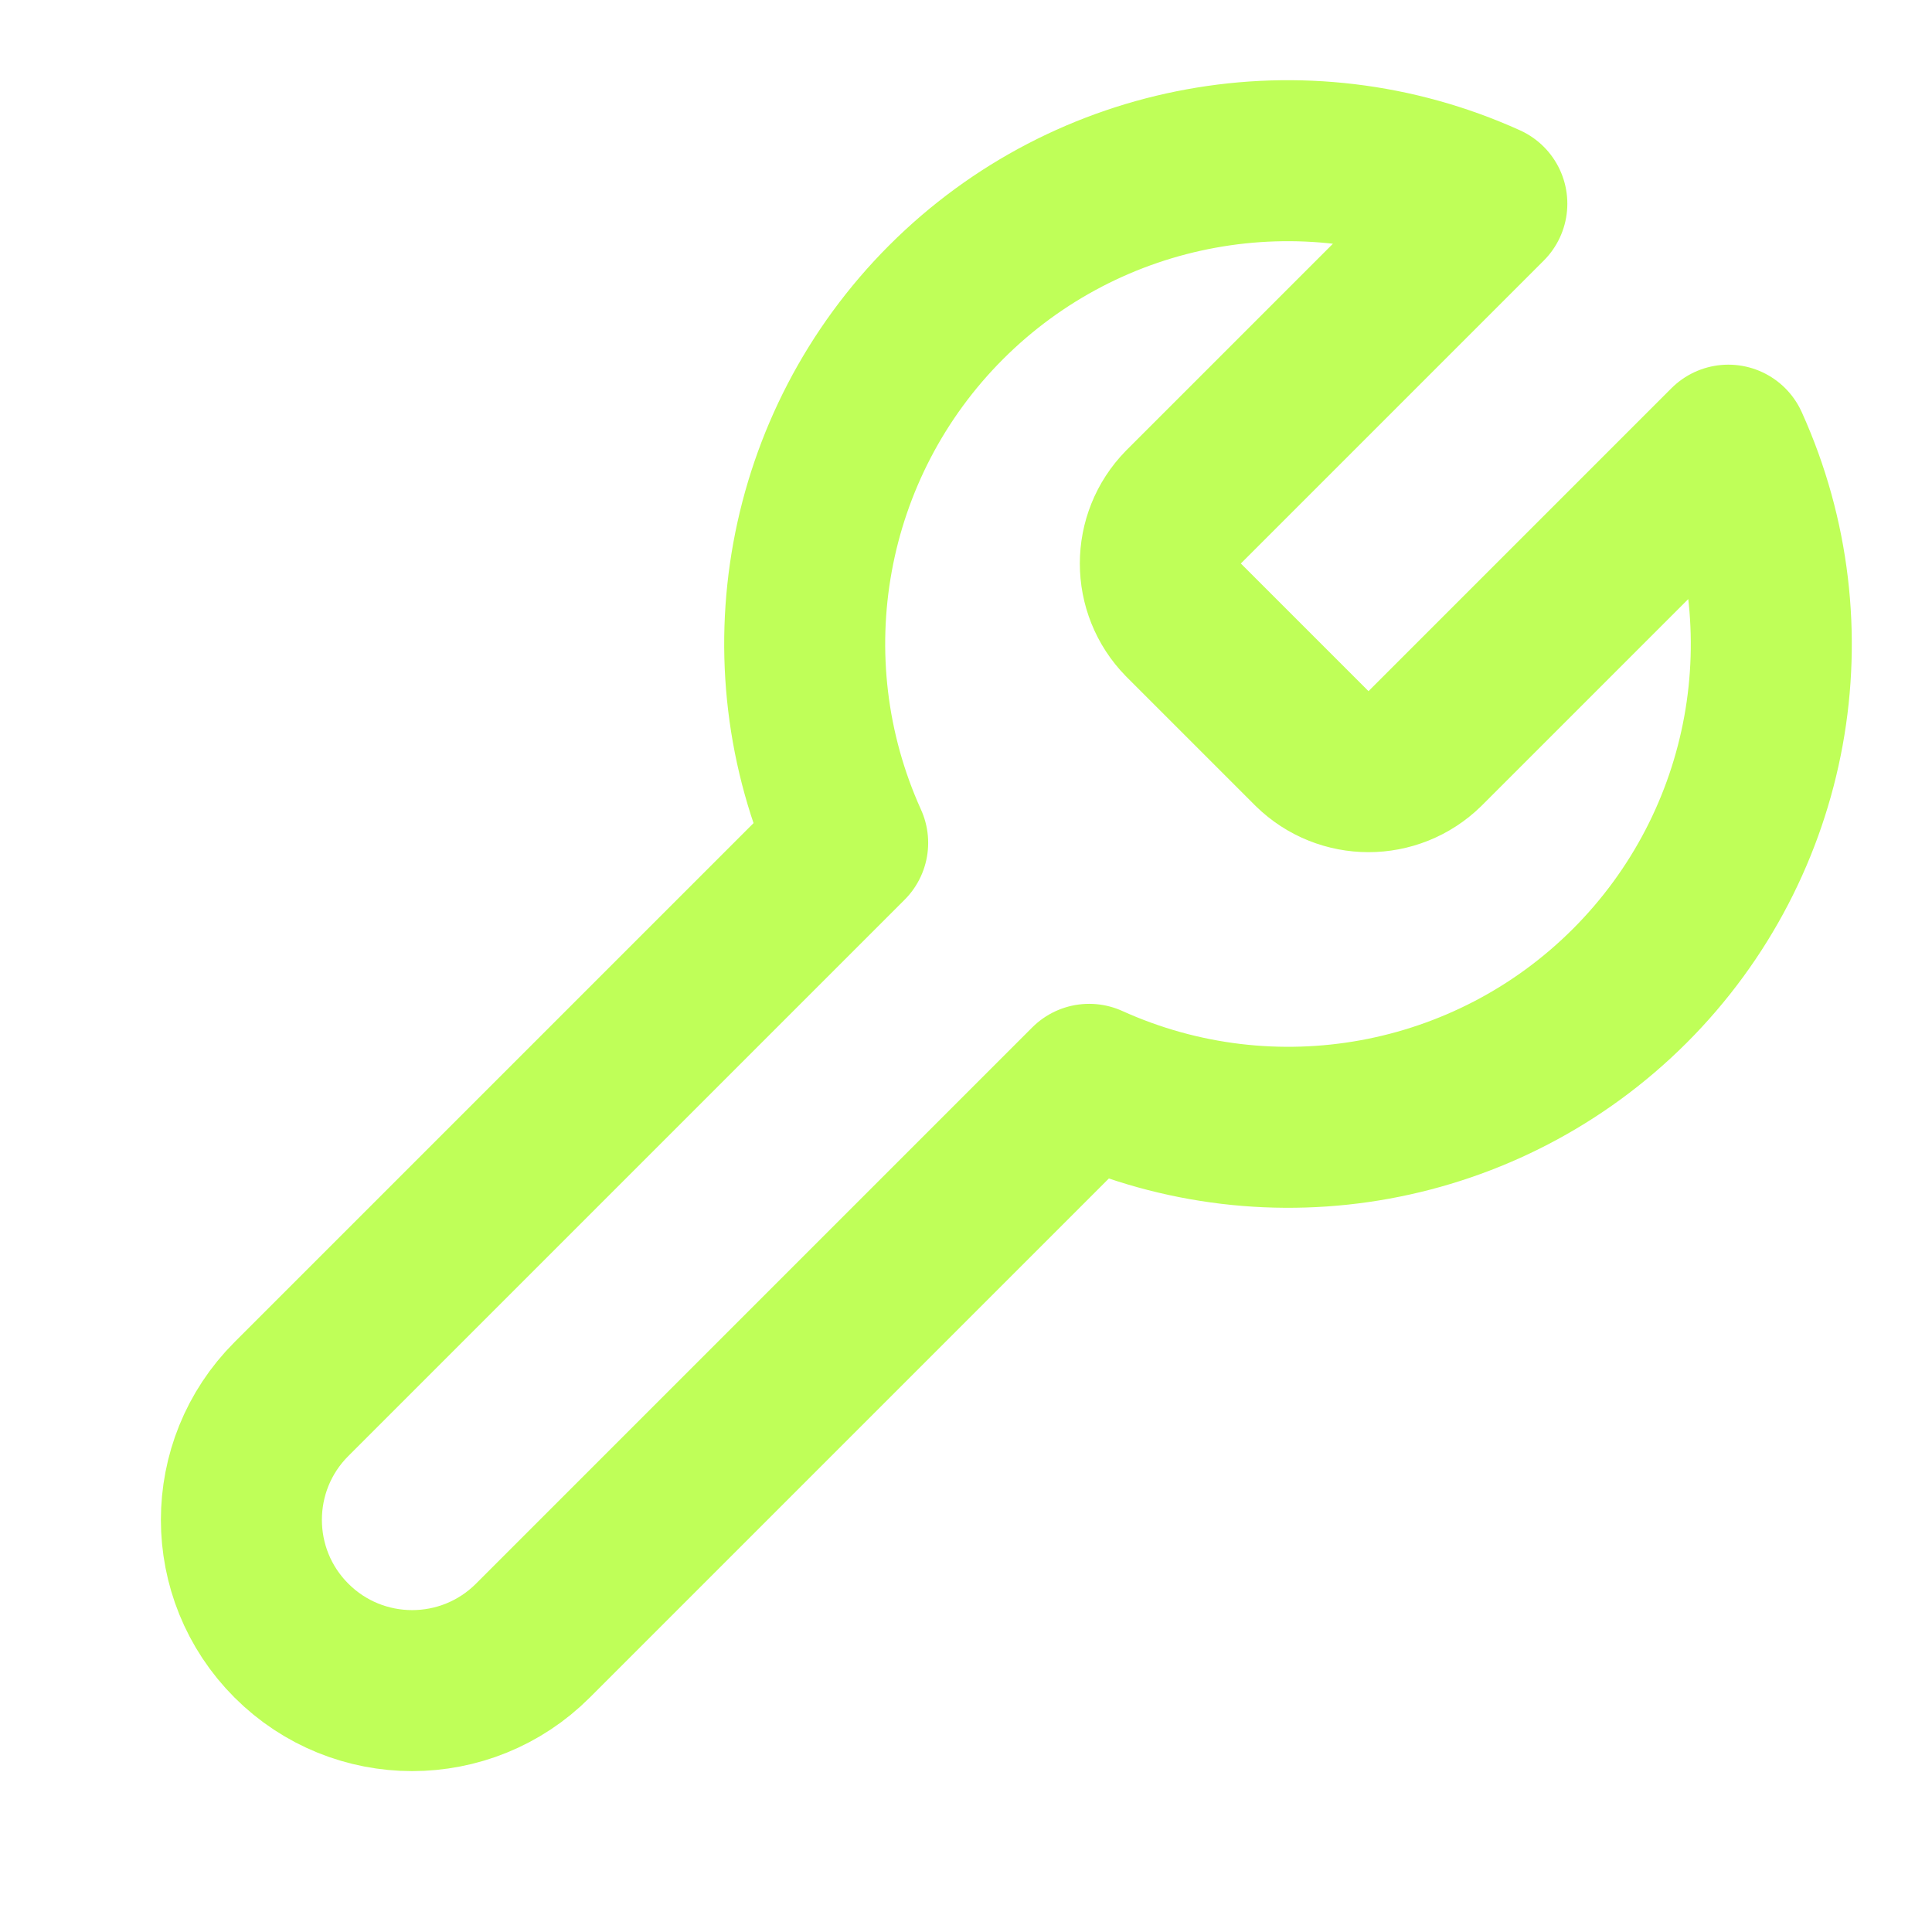
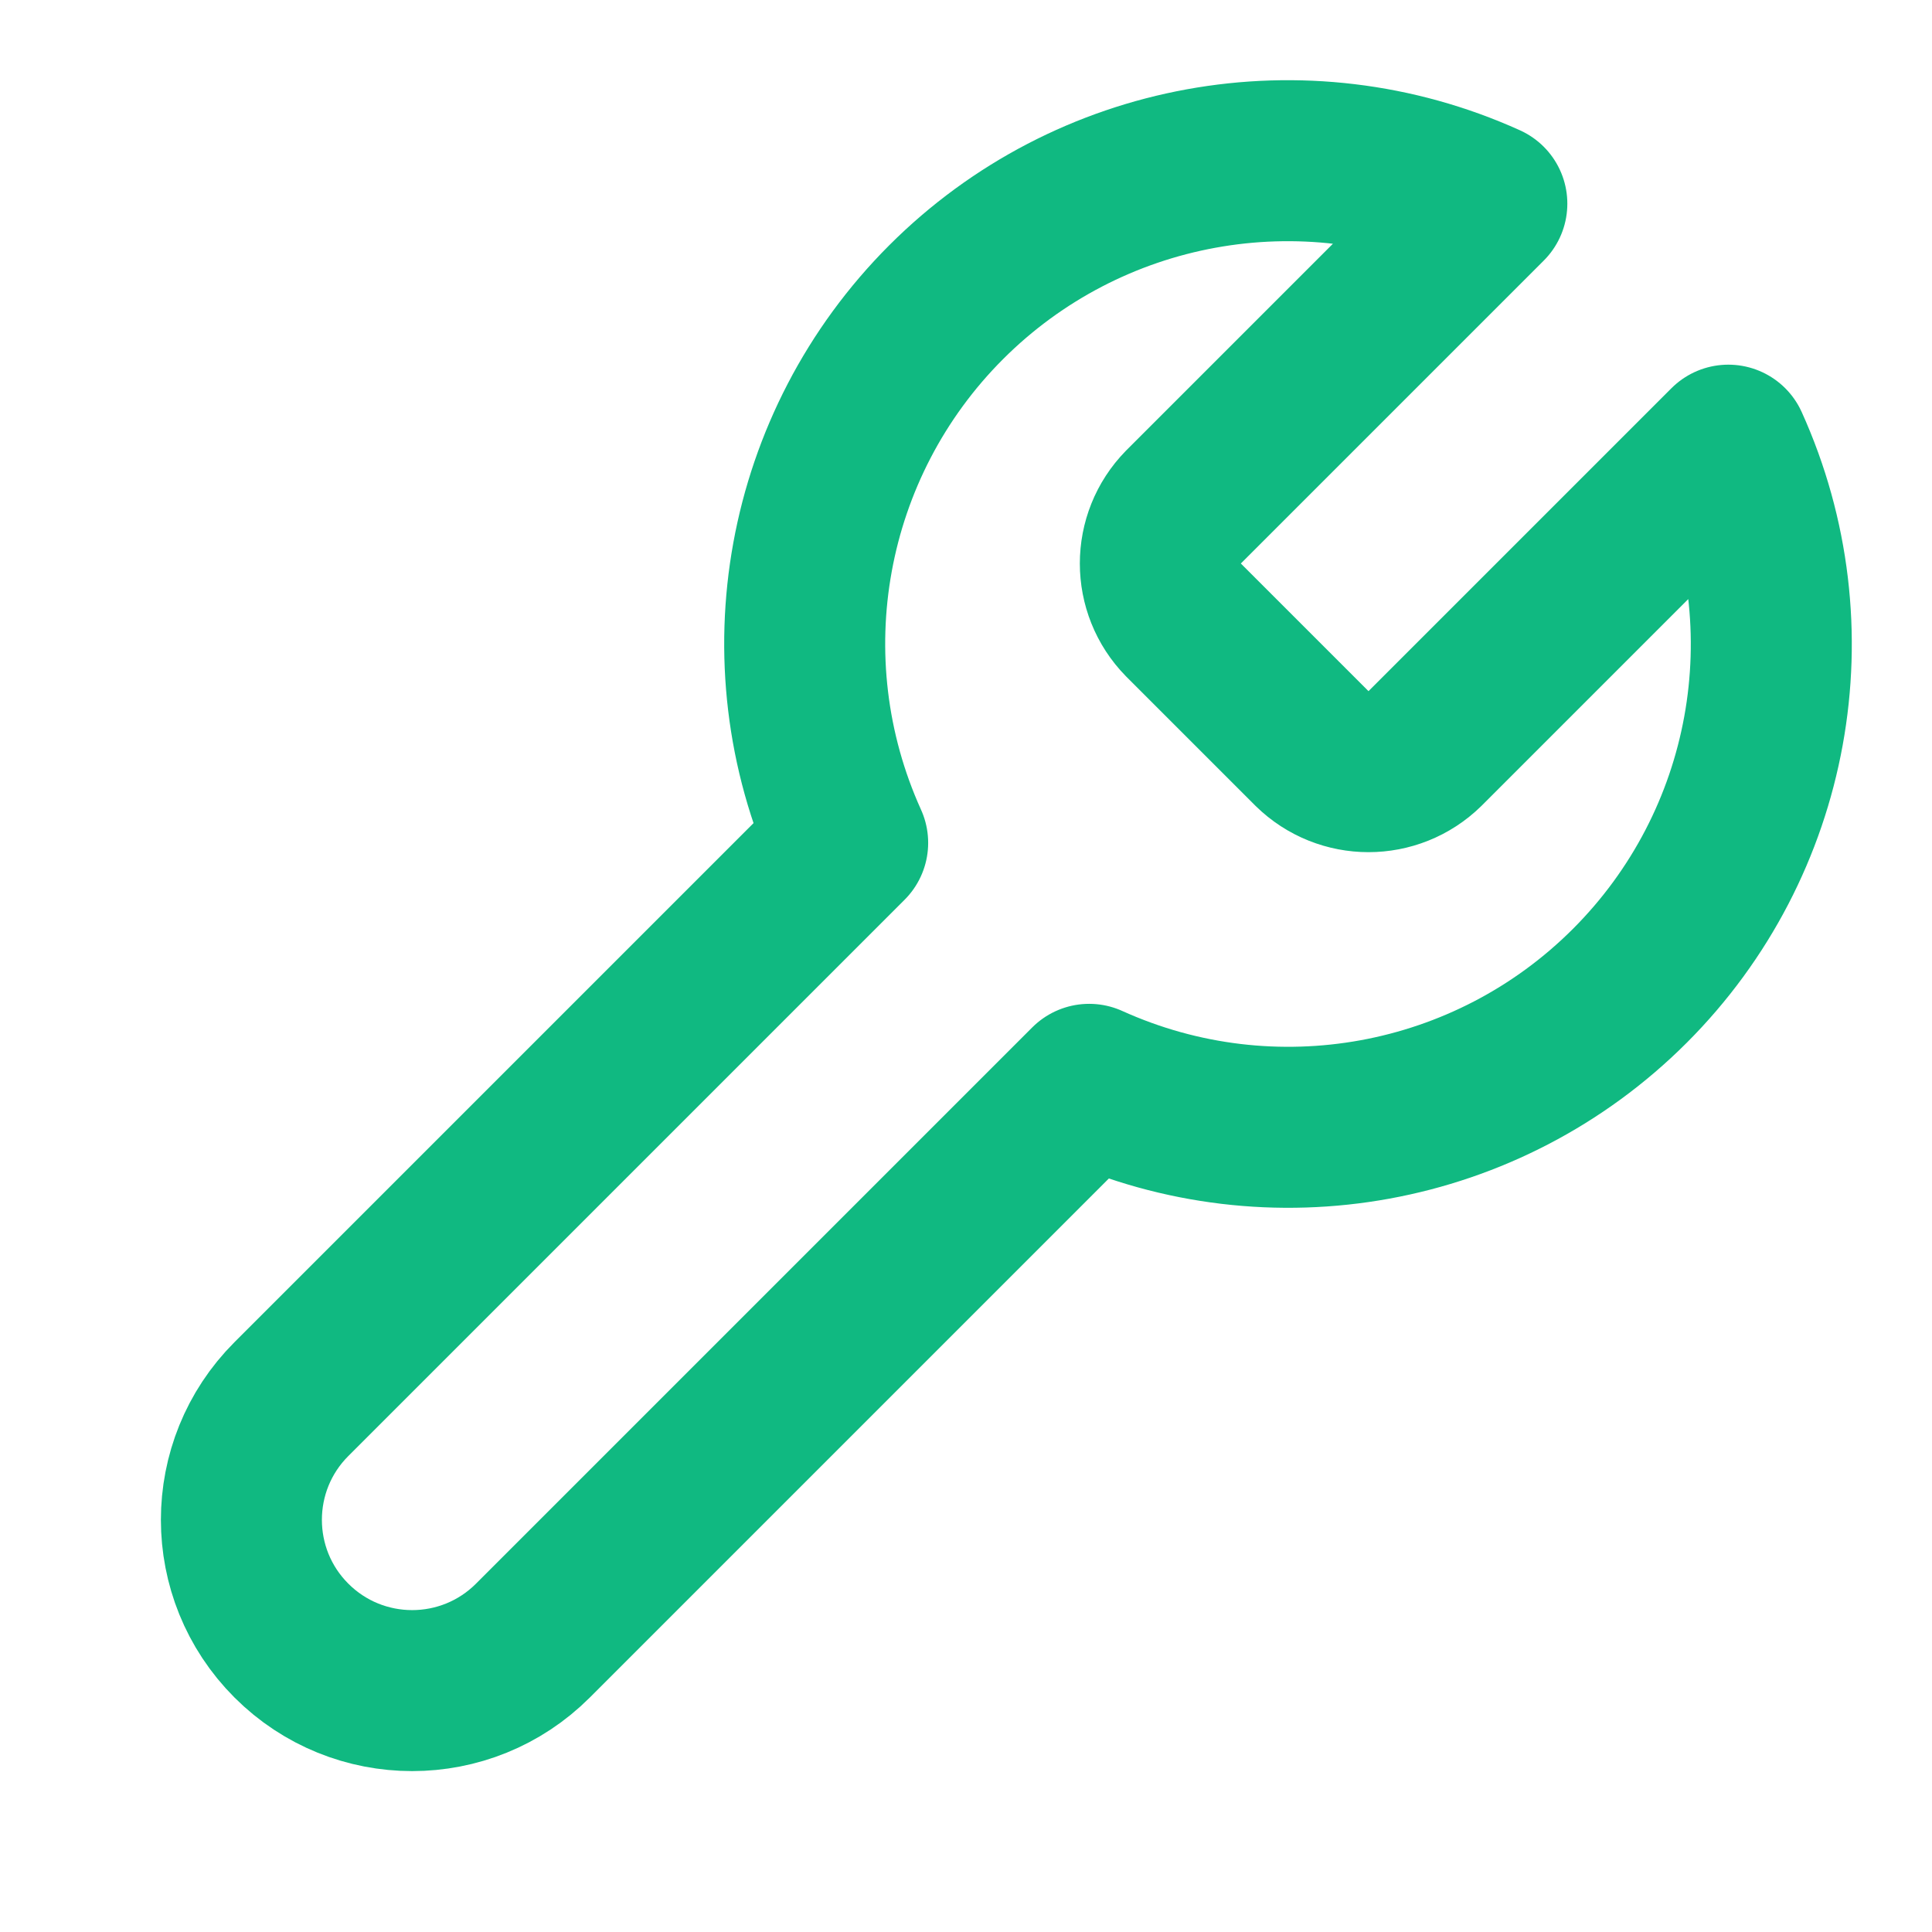
- <svg xmlns="http://www.w3.org/2000/svg" width="24" height="24" viewBox="0 0 24 24" fill="none" stroke="#bfff58" stroke-width="2" stroke-linecap="round" stroke-linejoin="round">
+ <svg xmlns="http://www.w3.org/2000/svg" width="24" height="24" viewBox="0 0 24 24" fill="none" stroke="#10b981" stroke-width="2" stroke-linecap="round" stroke-linejoin="round">
  <path d="M14.7 6.3a1 1 0 0 0 0 1.4l1.6 1.6a1 1 0 0 0 1.4 0l3.77-3.77a6 6 0 0 1-7.94 7.94l-6.91 6.91a2.12 2.12 0 0 1-3-3l6.91-6.91a6 6 0 0 1 7.94-7.94l-3.76 3.76z" />
</svg>
